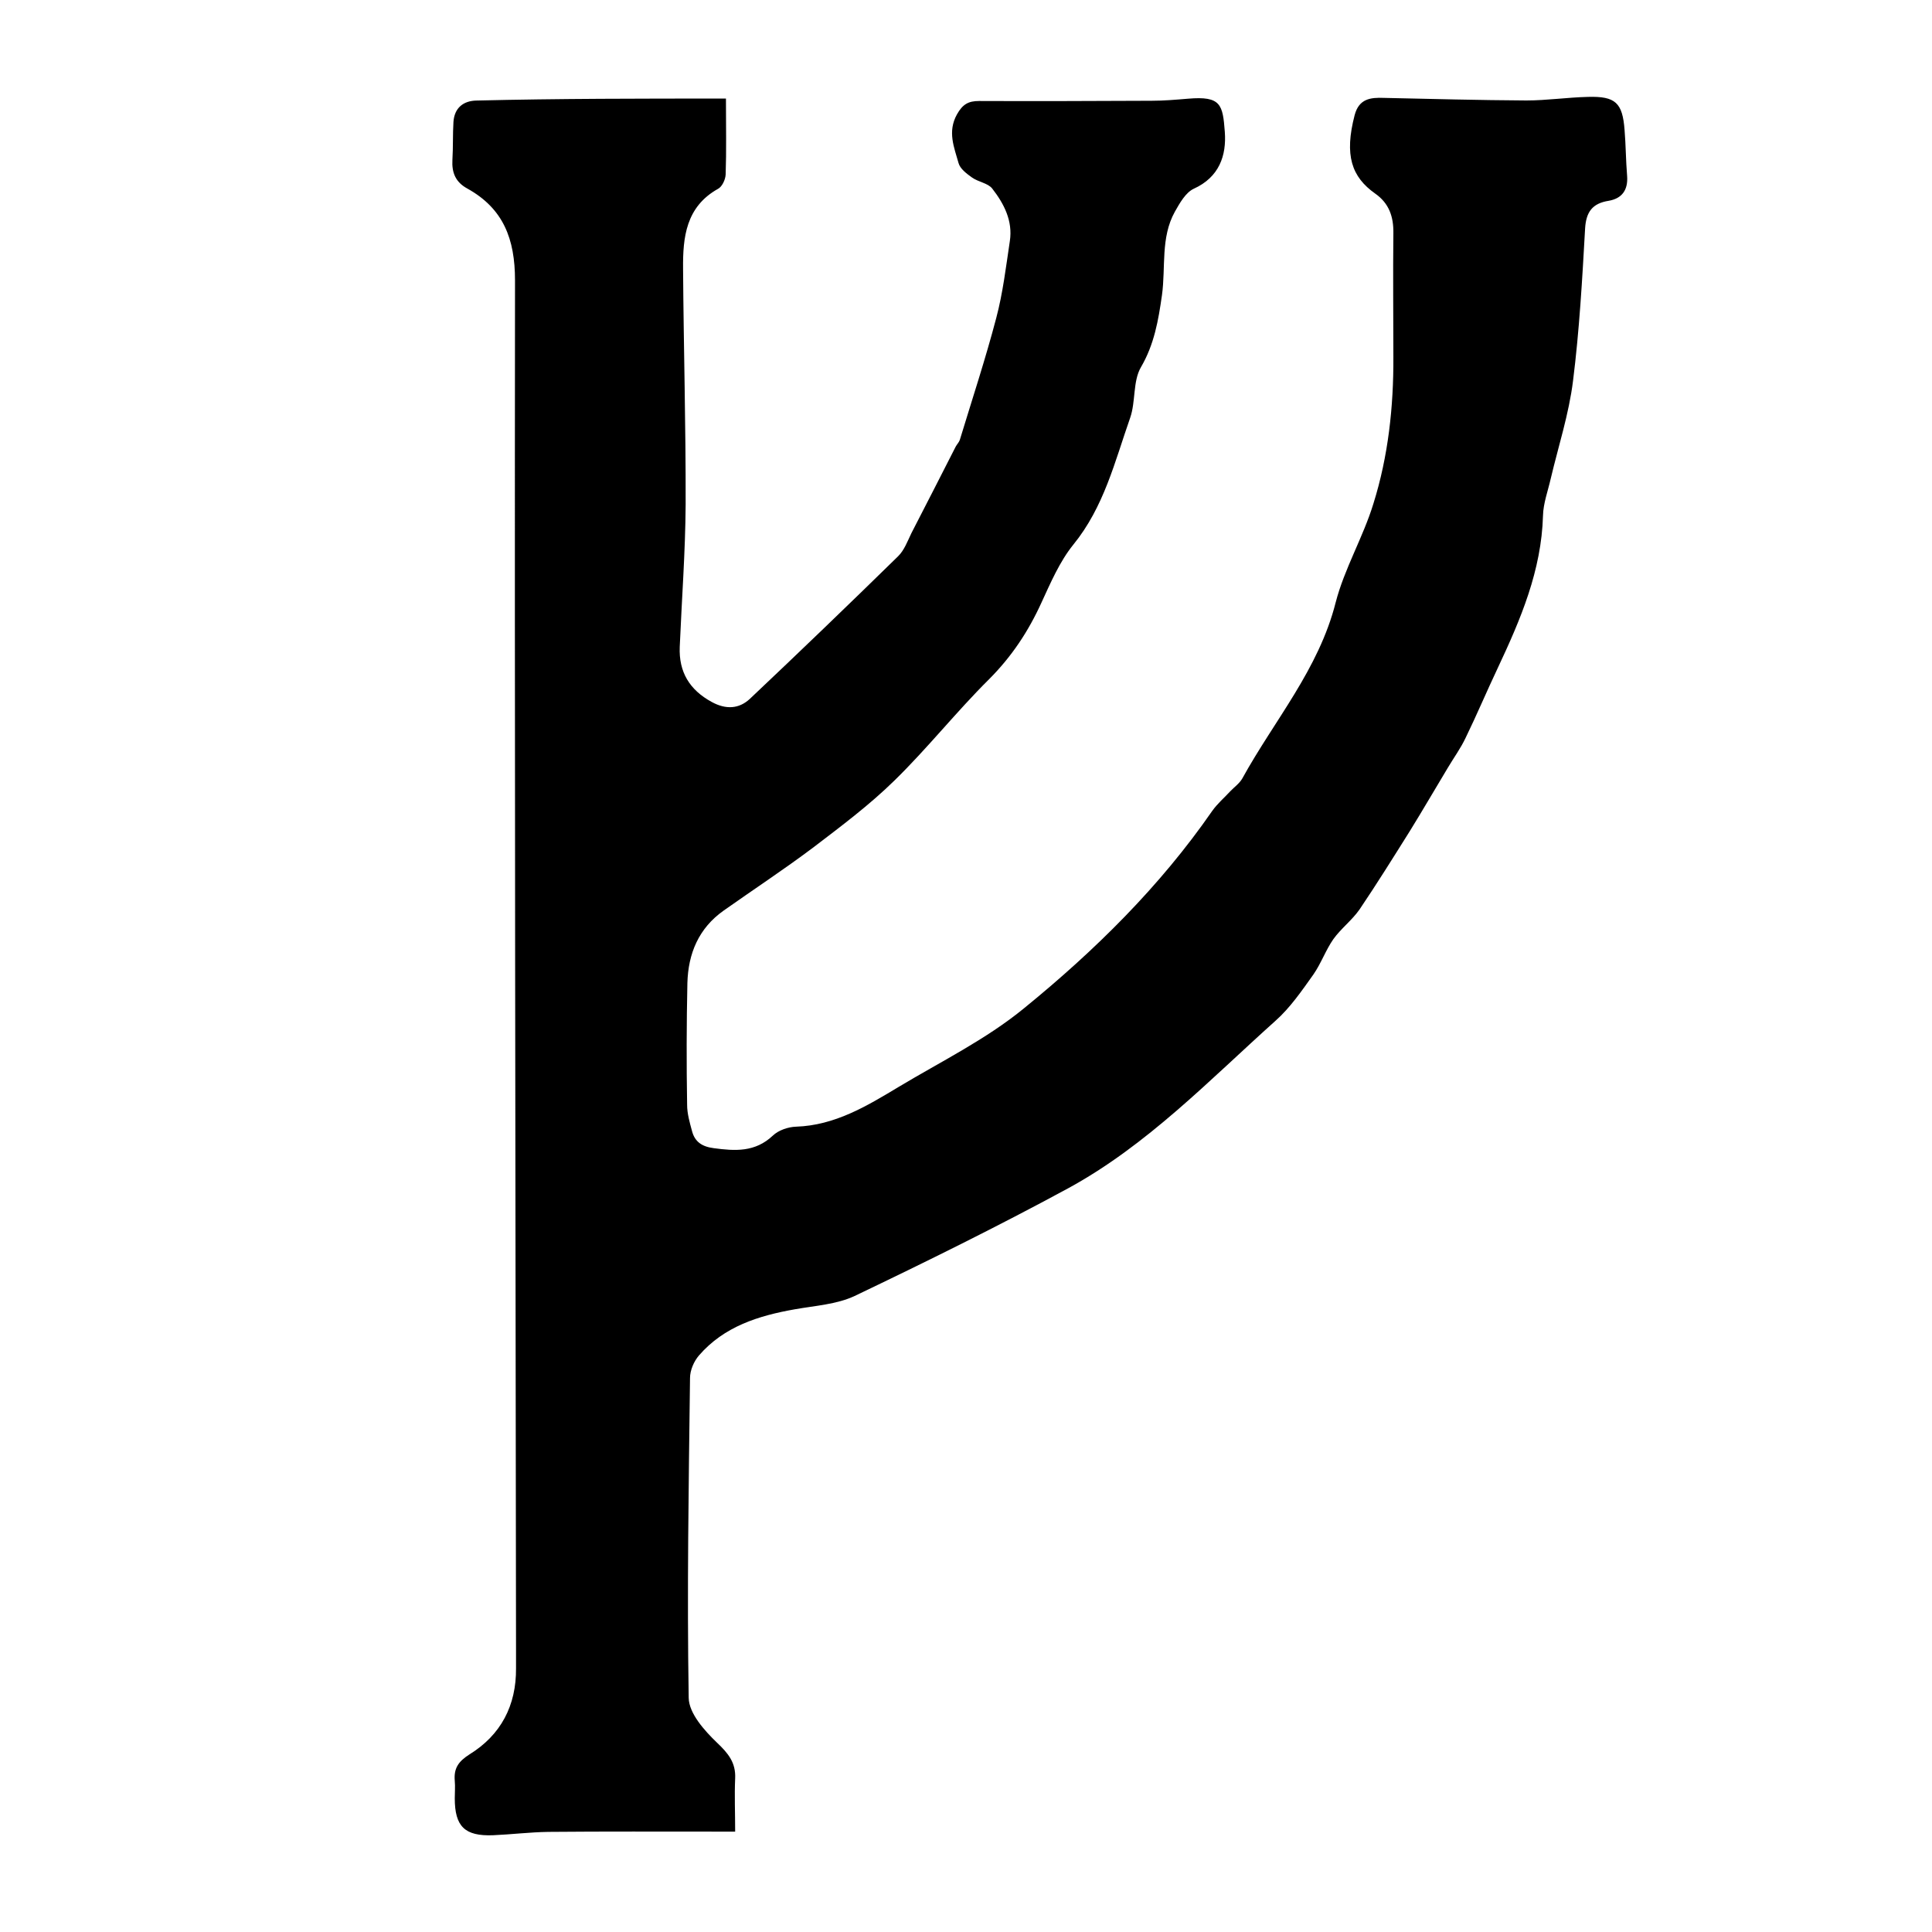
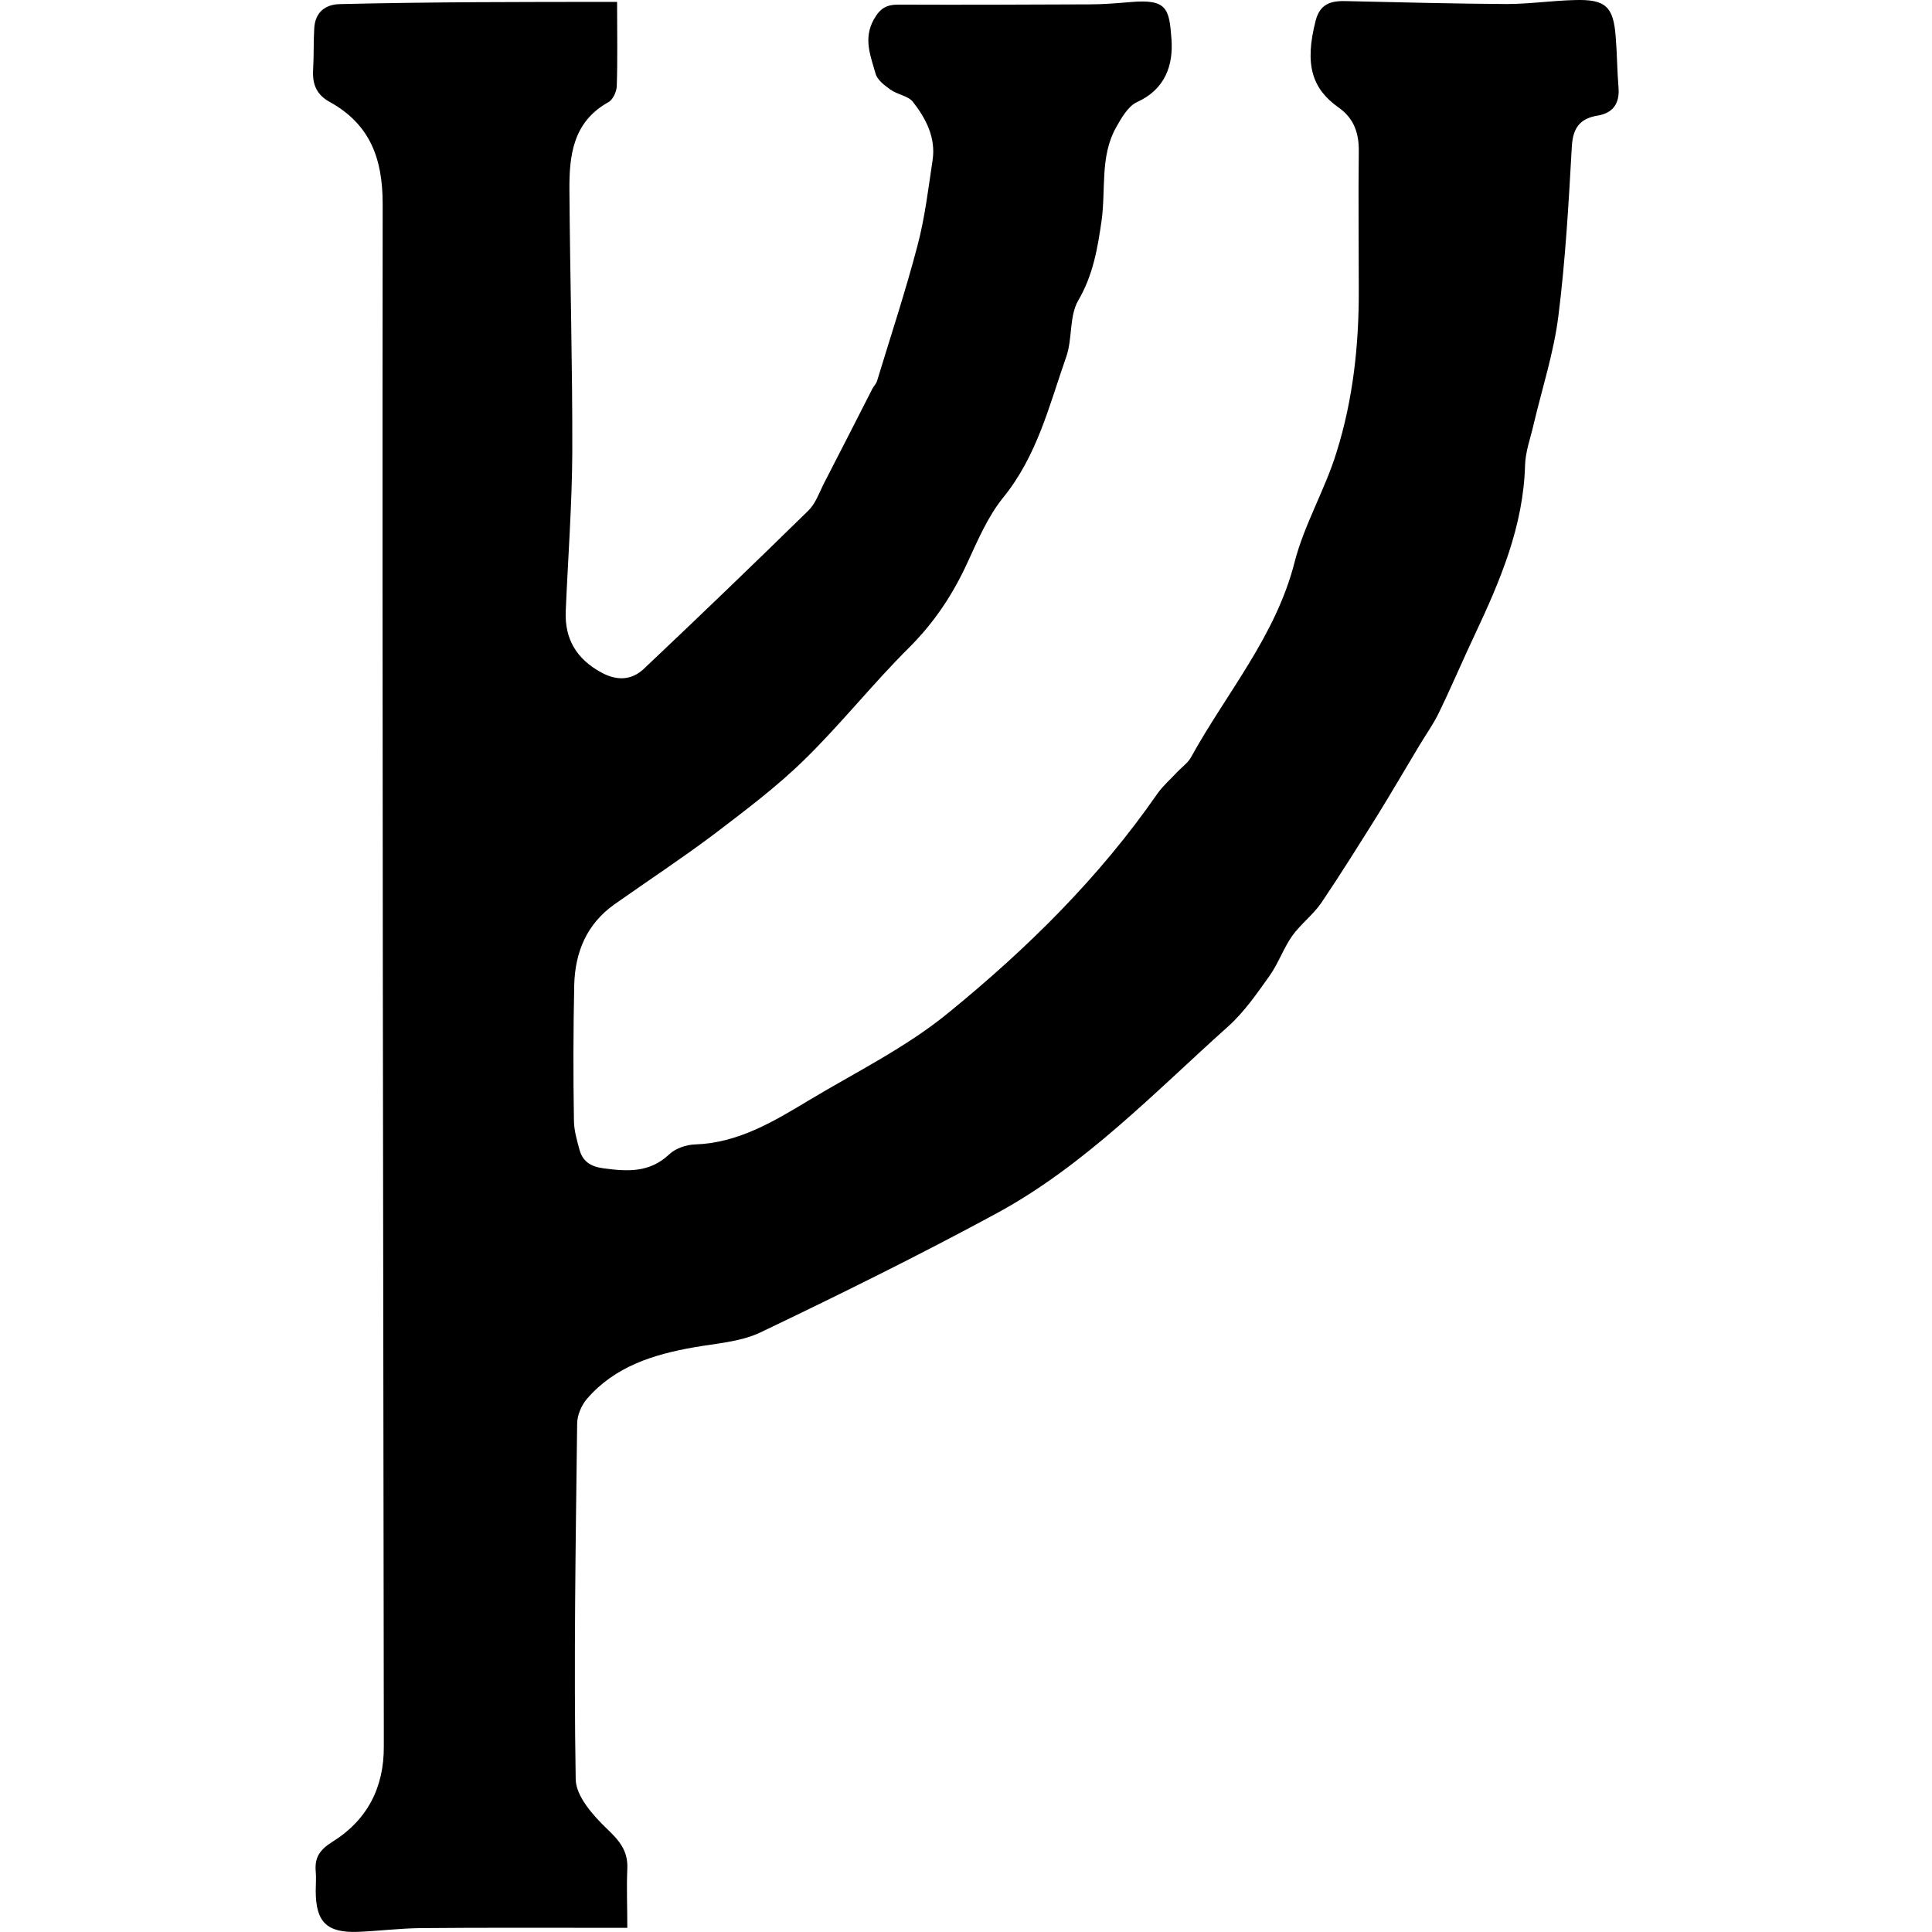
- <svg xmlns="http://www.w3.org/2000/svg" xml:space="preserve" width="72px" height="72px" viewBox="0 0 72 72">
-   <path fill="currentColor" d="M27.054 3.673c0 1.061.02 1.941-.011 2.831-.009.191-.134.458-.287.535-1.195.669-1.31 1.808-1.3 2.964.02 2.936.104 5.861.096 8.797-.011 1.768-.145 3.537-.22 5.305-.039.938.364 1.605 1.195 2.057.526.287 1.013.258 1.415-.115 1.854-1.75 3.7-3.527 5.525-5.314.229-.221.354-.565.497-.861.555-1.07 1.101-2.15 1.654-3.231.048-.086.124-.163.152-.249.459-1.51.956-3.012 1.357-4.541.249-.938.363-1.912.507-2.868.115-.754-.22-1.396-.66-1.96-.162-.201-.516-.239-.755-.411-.201-.143-.44-.325-.497-.535-.162-.583-.421-1.167-.058-1.816.21-.373.421-.497.822-.497 2.142.009 4.293 0 6.435-.009.449 0 .899-.039 1.357-.077 1.224-.105 1.291.22 1.367 1.233.067.889-.21 1.693-1.156 2.122-.306.144-.524.536-.707.86-.535.965-.335 2.065-.479 3.106-.134.938-.286 1.836-.785 2.688-.304.525-.19 1.281-.4 1.883-.573 1.635-.976 3.327-2.122 4.732-.508.631-.842 1.415-1.186 2.16-.488 1.072-1.109 2.008-1.95 2.851-1.224 1.214-2.294 2.571-3.528 3.776-.937.918-1.998 1.711-3.039 2.505-1.082.812-2.219 1.56-3.328 2.343-.928.659-1.318 1.596-1.348 2.697a119 119 0 0 0-.01 4.542c0 .323.096.658.182.973.104.402.371.584.812.64.794.107 1.539.155 2.199-.467.21-.202.573-.325.869-.334 1.444-.049 2.629-.765 3.806-1.473 1.577-.947 3.27-1.778 4.684-2.937 2.639-2.149 5.068-4.54 7.019-7.36.191-.268.447-.488.677-.736.146-.152.337-.287.441-.469 1.195-2.17 2.85-4.072 3.48-6.559.325-1.262 1.023-2.43 1.406-3.682.555-1.768.754-3.613.745-5.468 0-1.539-.018-3.069 0-4.609.01-.621-.161-1.119-.678-1.481-.879-.622-1.156-1.424-.765-2.925.162-.612.593-.66 1.09-.641 1.769.039 3.538.086 5.307.096.764 0 1.529-.115 2.295-.133 1.031-.03 1.291.22 1.367 1.233.047.564.047 1.138.095 1.712.039.525-.19.841-.687.927-.604.095-.842.411-.879 1.033-.106 1.893-.213 3.795-.45 5.679-.153 1.233-.544 2.429-.831 3.643-.104.459-.277.918-.288 1.376-.057 2.046-.831 3.862-1.681 5.67-.412.87-.786 1.759-1.206 2.62-.181.383-.439.736-.66 1.109-.478.793-.937 1.586-1.423 2.371-.612.975-1.225 1.959-1.865 2.906-.278.401-.688.707-.977 1.108-.287.411-.458.908-.745 1.319-.43.603-.86 1.233-1.407 1.72-2.475 2.218-4.789 4.646-7.744 6.254-2.608 1.413-5.266 2.725-7.944 4.006-.669.314-1.472.362-2.227.496-1.358.239-2.64.641-3.575 1.72-.191.221-.334.557-.334.842-.049 3.978-.115 7.945-.049 11.922.01.574.584 1.215 1.052 1.665.421.399.708.745.679 1.338-.028.632 0 1.252 0 1.979h-.649c-2.103 0-4.216-.009-6.32.01-.688.011-1.376.096-2.056.125-1.052.039-1.424-.326-1.424-1.377 0-.219.02-.43 0-.649-.039-.459.124-.716.545-.985 1.176-.725 1.749-1.824 1.738-3.212v-.651c-.019-17.025-.057-34.053-.038-51.071 0-1.54-.431-2.676-1.778-3.423-.439-.239-.582-.592-.555-1.07.029-.468.01-.946.039-1.416.037-.516.363-.783.859-.793 3.072-.074 6.13-.074 9.296-.074" />
+ <svg xmlns="http://www.w3.org/2000/svg" width="256" height="256" fill="#000000" viewBox="16.86 3.609 43.79 64.79" xml:space="preserve">
+   <path d="M27.054 3.673c0 1.061.02 1.941-.011 2.831-.009.191-.134.458-.287.535-1.195.669-1.31 1.808-1.3 2.964.02 2.936.104 5.861.096 8.797-.011 1.768-.145 3.537-.22 5.305-.039.938.364 1.605 1.195 2.057.526.287 1.013.258 1.415-.115 1.854-1.75 3.7-3.527 5.525-5.314.229-.221.354-.565.497-.861.555-1.07 1.101-2.15 1.654-3.231.048-.086.124-.163.152-.249.459-1.51.956-3.012 1.357-4.541.249-.938.363-1.912.507-2.868.115-.754-.22-1.396-.66-1.96-.162-.201-.516-.239-.755-.411-.201-.143-.44-.325-.497-.535-.162-.583-.421-1.167-.058-1.816.21-.373.421-.497.822-.497 2.142.009 4.293 0 6.435-.009.449 0 .899-.039 1.357-.077 1.224-.105 1.291.22 1.367 1.233.067.889-.21 1.693-1.156 2.122-.306.144-.524.536-.707.86-.535.965-.335 2.065-.479 3.106-.134.938-.286 1.836-.785 2.688-.304.525-.19 1.281-.4 1.883-.573 1.635-.976 3.327-2.122 4.732-.508.631-.842 1.415-1.186 2.16-.488 1.072-1.109 2.008-1.95 2.851-1.224 1.214-2.294 2.571-3.528 3.776-.937.918-1.998 1.711-3.039 2.505-1.082.812-2.219 1.56-3.328 2.343-.928.659-1.318 1.596-1.348 2.697a119 119 0 0 0-.01 4.542c0 .323.096.658.182.973.104.402.371.584.812.64.794.107 1.539.155 2.199-.467.21-.202.573-.325.869-.334 1.444-.049 2.629-.765 3.806-1.473 1.577-.947 3.27-1.778 4.684-2.937 2.639-2.149 5.068-4.54 7.019-7.36.191-.268.447-.488.677-.736.146-.152.337-.287.441-.469 1.195-2.17 2.85-4.072 3.48-6.559.325-1.262 1.023-2.43 1.406-3.682.555-1.768.754-3.613.745-5.468 0-1.539-.018-3.069 0-4.609.01-.621-.161-1.119-.678-1.481-.879-.622-1.156-1.424-.765-2.925.162-.612.593-.66 1.09-.641 1.769.039 3.538.086 5.307.096.764 0 1.529-.115 2.295-.133 1.031-.03 1.291.22 1.367 1.233.047.564.047 1.138.095 1.712.039.525-.19.841-.687.927-.604.095-.842.411-.879 1.033-.106 1.893-.213 3.795-.45 5.679-.153 1.233-.544 2.429-.831 3.643-.104.459-.277.918-.288 1.376-.057 2.046-.831 3.862-1.681 5.67-.412.87-.786 1.759-1.206 2.62-.181.383-.439.736-.66 1.109-.478.793-.937 1.586-1.423 2.371-.612.975-1.225 1.959-1.865 2.906-.278.401-.688.707-.977 1.108-.287.411-.458.908-.745 1.319-.43.603-.86 1.233-1.407 1.72-2.475 2.218-4.789 4.646-7.744 6.254-2.608 1.413-5.266 2.725-7.944 4.006-.669.314-1.472.362-2.227.496-1.358.239-2.64.641-3.575 1.72-.191.221-.334.557-.334.842-.049 3.978-.115 7.945-.049 11.922.01.574.584 1.215 1.052 1.665.421.399.708.745.679 1.338-.028.632 0 1.252 0 1.979h-.649c-2.103 0-4.216-.009-6.32.01-.688.011-1.376.096-2.056.125-1.052.039-1.424-.326-1.424-1.377 0-.219.02-.43 0-.649-.039-.459.124-.716.545-.985 1.176-.725 1.749-1.824 1.738-3.212v-.651c-.019-17.025-.057-34.053-.038-51.071 0-1.54-.431-2.676-1.778-3.423-.439-.239-.582-.592-.555-1.07.029-.468.01-.946.039-1.416.037-.516.363-.783.859-.793 3.072-.074 6.13-.074 9.296-.074" fill="#000" />
</svg>
